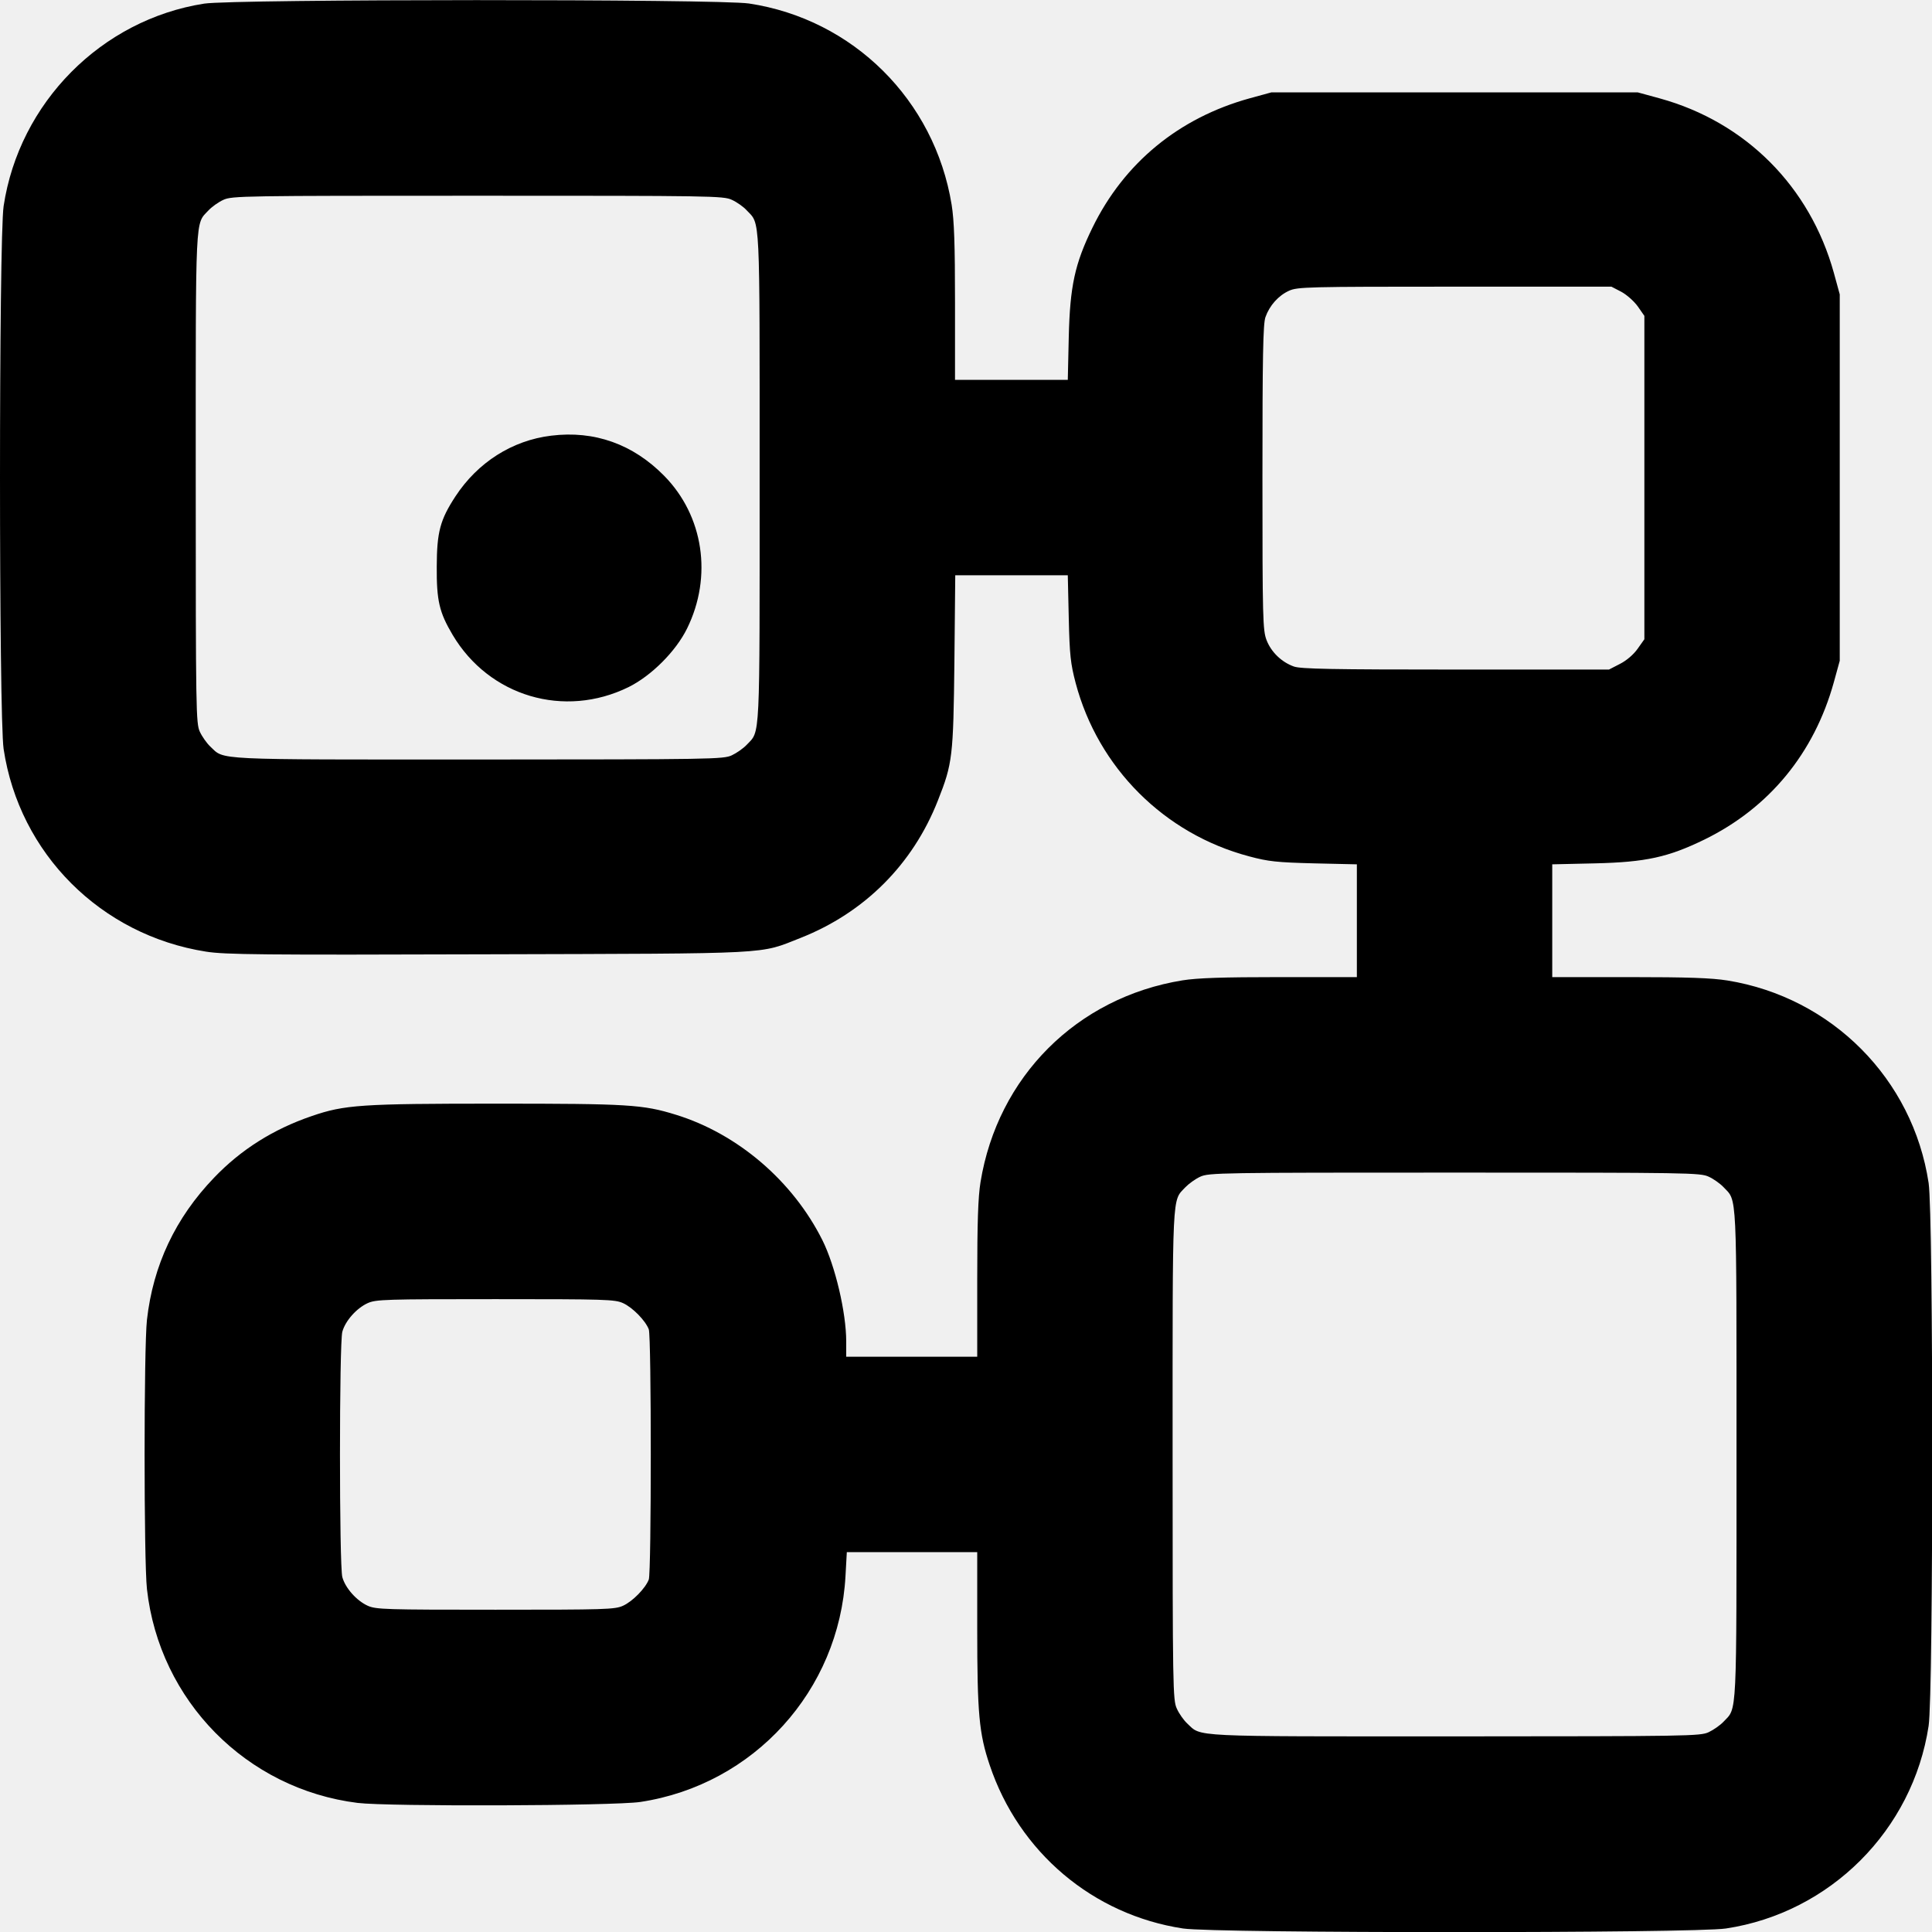
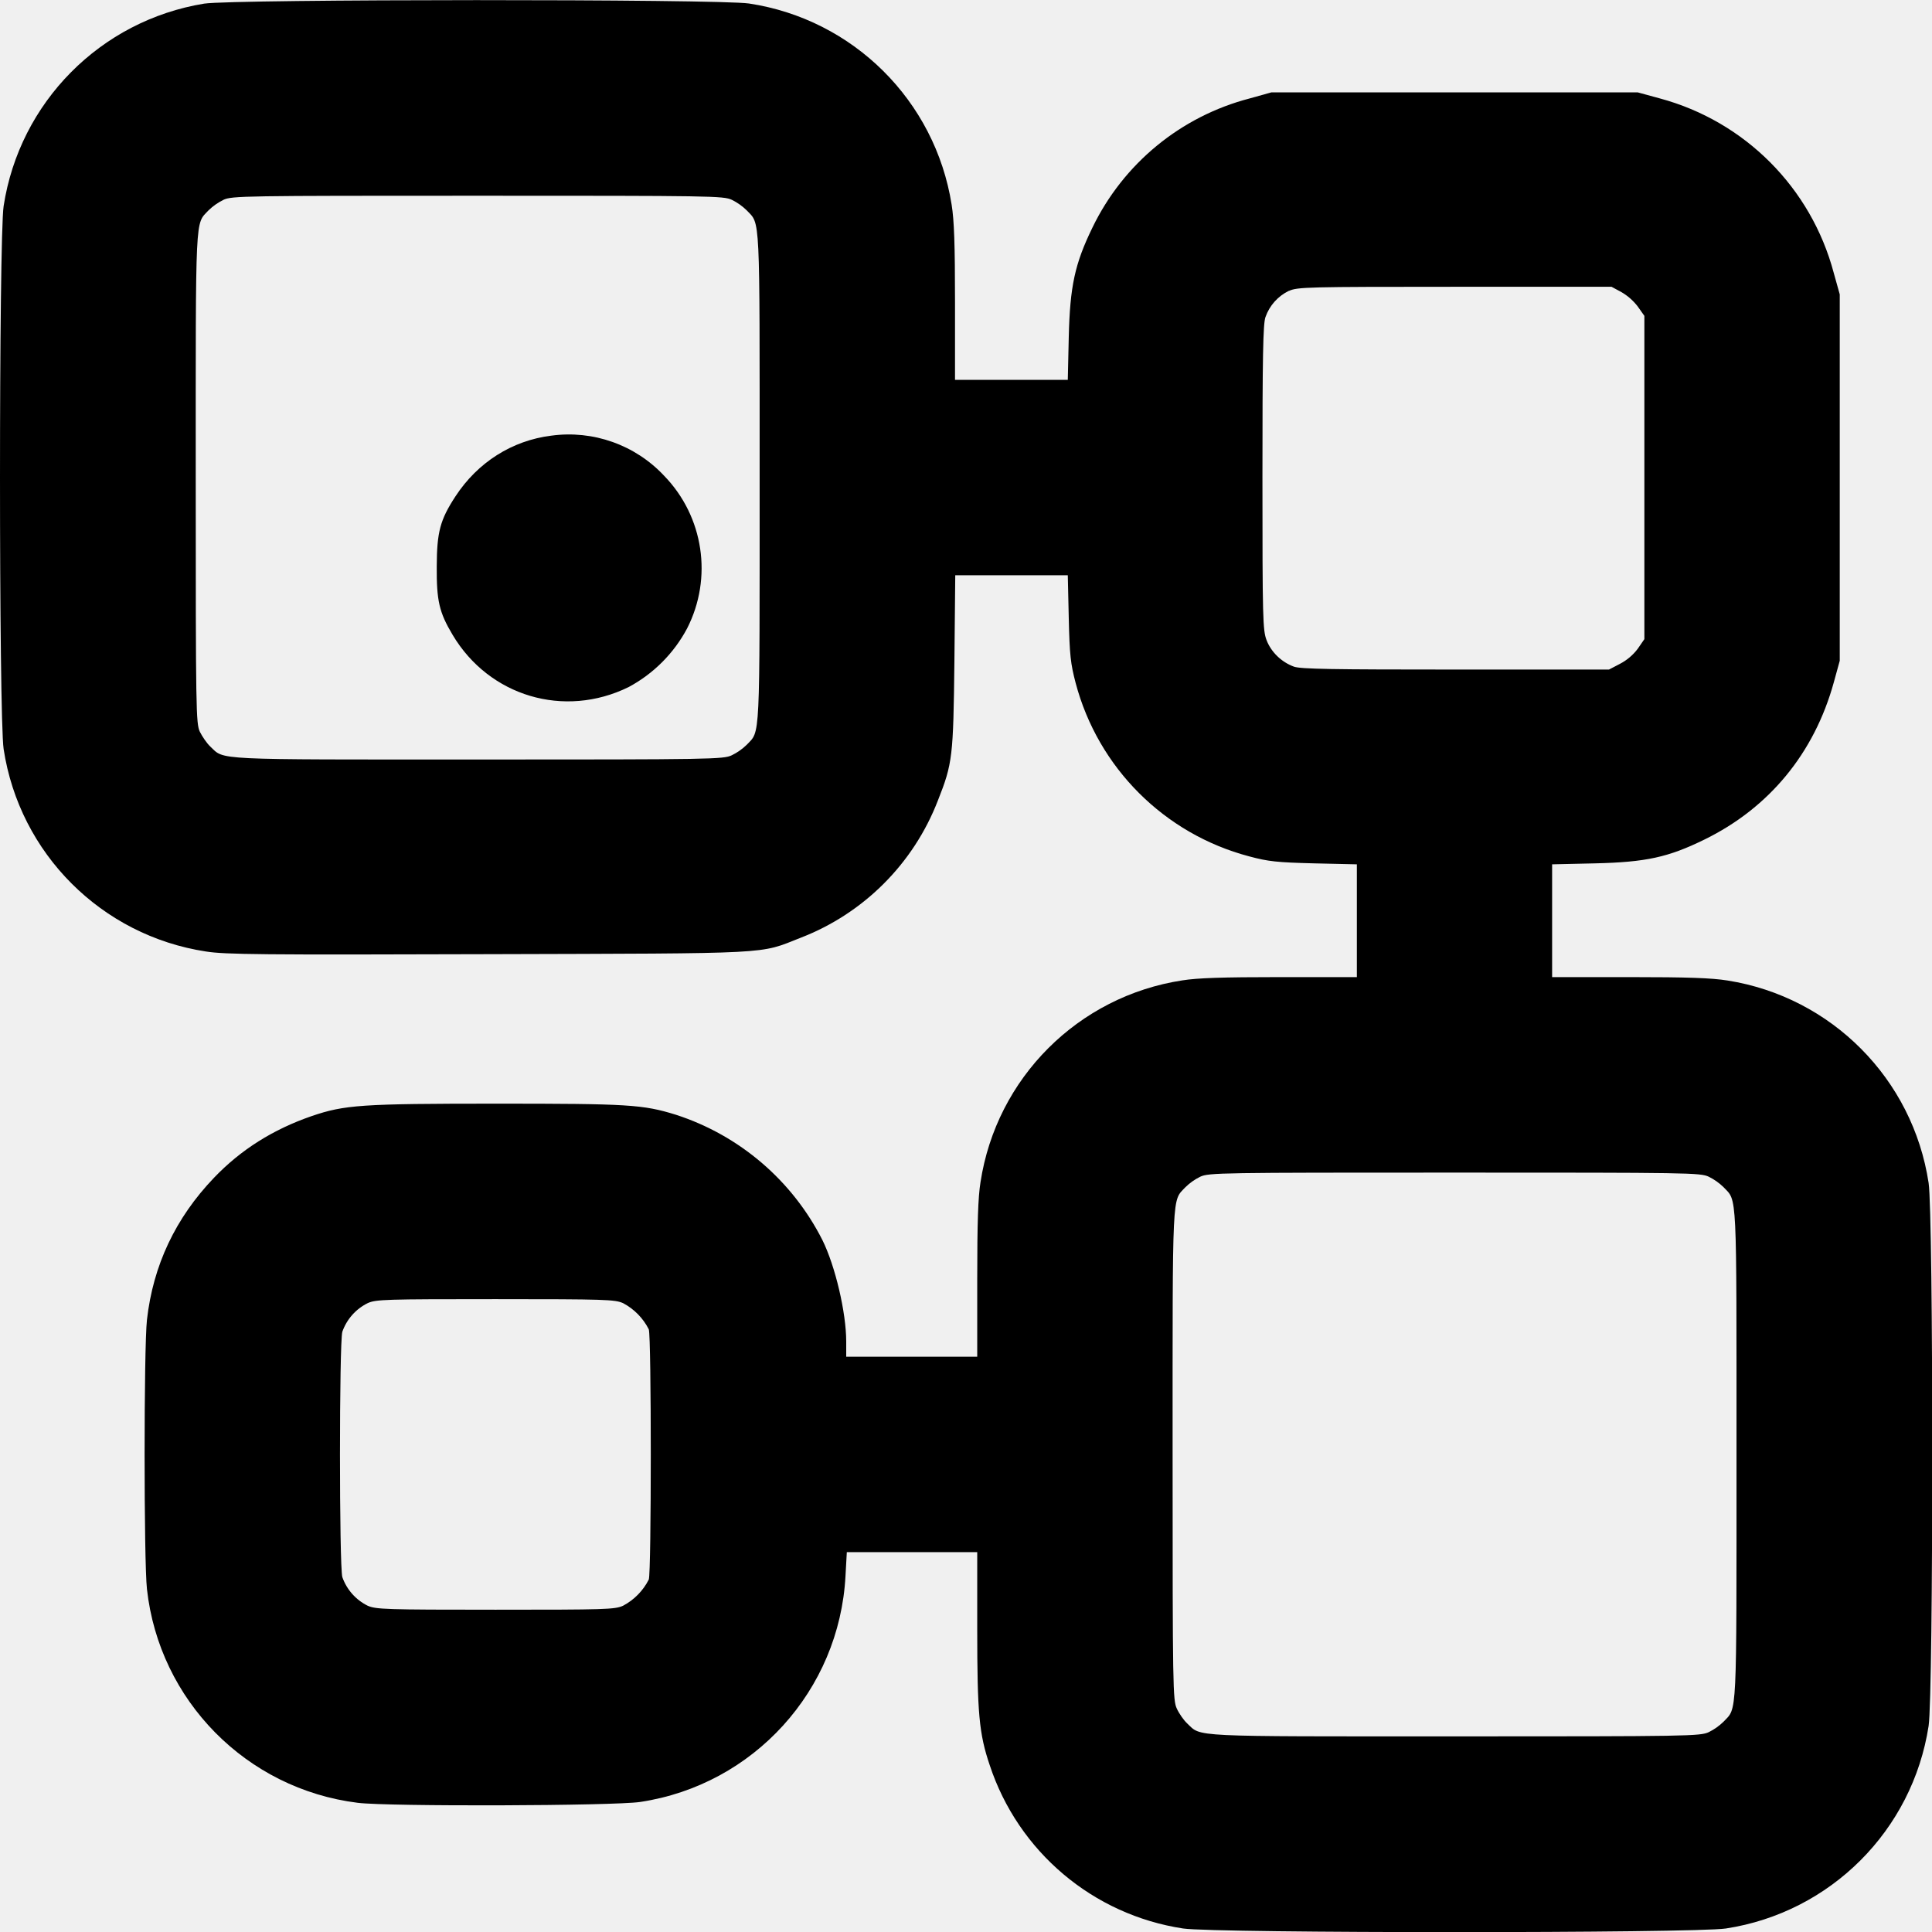
- <svg xmlns="http://www.w3.org/2000/svg" width="16" height="16" viewBox="0 0 16 16" fill="none">
-   <g clip-path="url(#clip0_8874_15273)">
-     <path fill-rule="evenodd" clip-rule="evenodd" d="M1.691 0.03C0.84 0.163 0.159 0.85 0.03 1.707C-0.01 1.973 -0.01 5.936 0.03 6.203C0.16 7.069 0.835 7.744 1.706 7.881C1.864 7.906 2.165 7.909 4.038 7.903C6.437 7.896 6.28 7.905 6.631 7.767C7.159 7.558 7.559 7.159 7.767 6.63C7.889 6.322 7.895 6.267 7.904 5.476L7.911 4.764H8.377H8.843L8.851 5.118C8.858 5.425 8.866 5.496 8.908 5.656C9.094 6.358 9.642 6.906 10.345 7.092C10.505 7.135 10.575 7.142 10.883 7.15L11.237 7.158V7.625V8.092L10.598 8.092C10.124 8.092 9.916 8.099 9.792 8.119C8.918 8.261 8.262 8.917 8.12 9.791C8.1 9.915 8.093 10.123 8.093 10.597L8.093 11.236H7.55H7.008V11.11C7.008 10.87 6.917 10.484 6.811 10.271C6.566 9.781 6.11 9.39 5.598 9.232C5.324 9.147 5.204 9.14 4.112 9.14C2.99 9.14 2.854 9.149 2.581 9.243C2.262 9.352 1.995 9.521 1.773 9.753C1.452 10.087 1.268 10.479 1.217 10.93C1.191 11.162 1.191 12.928 1.217 13.16C1.32 14.085 2.041 14.816 2.962 14.931C3.216 14.962 5.082 14.956 5.303 14.923C6.242 14.781 6.95 14.002 7.002 13.052L7.013 12.854H7.553H8.093L8.093 13.493C8.093 14.188 8.108 14.357 8.196 14.617C8.438 15.34 9.052 15.858 9.798 15.971C10.064 16.011 14.027 16.011 14.293 15.971C15.157 15.841 15.841 15.156 15.972 14.293C16.012 14.026 16.012 10.063 15.972 9.797C15.842 8.936 15.171 8.26 14.306 8.12C14.174 8.099 13.979 8.092 13.494 8.092L12.855 8.092V7.625V7.158L13.209 7.15C13.631 7.14 13.815 7.099 14.115 6.953C14.651 6.691 15.024 6.238 15.187 5.65L15.236 5.472V3.955V2.438L15.187 2.259C14.989 1.545 14.457 1.011 13.746 0.815L13.563 0.765H12.046H10.529L10.35 0.814C9.763 0.976 9.309 1.349 9.047 1.886C8.901 2.185 8.861 2.37 8.851 2.792L8.843 3.146H8.376H7.909L7.909 2.507C7.909 2.022 7.902 1.826 7.881 1.695C7.74 0.829 7.065 0.159 6.203 0.029C5.95 -0.009 1.937 -0.008 1.691 0.03ZM1.85 1.655C1.81 1.673 1.755 1.712 1.727 1.742C1.615 1.862 1.621 1.739 1.621 3.959C1.621 5.893 1.623 5.99 1.655 6.06C1.674 6.101 1.713 6.156 1.742 6.183C1.862 6.296 1.74 6.29 3.96 6.29C5.894 6.289 5.991 6.288 6.061 6.255C6.101 6.236 6.157 6.197 6.184 6.168C6.297 6.048 6.291 6.17 6.291 3.955C6.291 1.74 6.297 1.862 6.184 1.742C6.157 1.712 6.101 1.673 6.061 1.655C5.991 1.622 5.894 1.621 3.956 1.621C2.017 1.621 1.921 1.622 1.85 1.655ZM10.675 2.408C10.587 2.448 10.514 2.53 10.48 2.626C10.46 2.681 10.455 2.951 10.455 3.955C10.455 5.127 10.458 5.22 10.489 5.301C10.527 5.4 10.614 5.484 10.716 5.52C10.773 5.54 11.034 5.545 12.055 5.545H13.325L13.416 5.498C13.471 5.47 13.529 5.42 13.562 5.373L13.618 5.294V3.955V2.616L13.563 2.537C13.532 2.494 13.471 2.44 13.426 2.416L13.345 2.374L12.047 2.374C10.828 2.374 10.745 2.376 10.675 2.408ZM4.565 3.608C4.242 3.647 3.956 3.829 3.771 4.112C3.645 4.305 3.618 4.406 3.617 4.69C3.615 4.975 3.638 5.071 3.748 5.257C4.051 5.768 4.673 5.952 5.206 5.69C5.395 5.596 5.597 5.394 5.69 5.205C5.902 4.774 5.827 4.272 5.5 3.94C5.242 3.678 4.923 3.564 4.565 3.608ZM9.94 9.745C9.9 9.763 9.845 9.803 9.817 9.832C9.705 9.952 9.711 9.829 9.711 12.049C9.711 13.983 9.713 14.08 9.746 14.15C9.764 14.191 9.803 14.246 9.832 14.273C9.953 14.386 9.83 14.38 12.05 14.38C13.984 14.379 14.081 14.378 14.151 14.345C14.191 14.326 14.247 14.287 14.274 14.258C14.387 14.138 14.381 14.26 14.381 12.045C14.381 9.83 14.387 9.952 14.274 9.832C14.247 9.803 14.191 9.763 14.151 9.745C14.081 9.712 13.985 9.711 12.046 9.711C10.107 9.711 10.011 9.712 9.94 9.745ZM3.045 10.792C2.953 10.834 2.86 10.938 2.835 11.029C2.809 11.123 2.809 12.966 2.835 13.061C2.86 13.152 2.953 13.256 3.045 13.298C3.114 13.329 3.191 13.331 4.103 13.331C5.015 13.331 5.092 13.329 5.16 13.298C5.239 13.262 5.345 13.154 5.373 13.081C5.395 13.021 5.395 11.069 5.373 11.009C5.345 10.936 5.239 10.828 5.16 10.792C5.092 10.761 5.015 10.759 4.103 10.759C3.191 10.759 3.114 10.761 3.045 10.792Z" fill="currentColor" />
+ <svg xmlns="http://www.w3.org/2000/svg" width="16" height="16" fill="none">
+   <g clip-path="url(#a)">
+     <path fill="currentColor" fill-rule="evenodd" d="M1.691.03A2.007 2.007 0 0 0 .03 1.707c-.04.266-.04 4.23 0 4.496A2 2 0 0 0 1.706 7.88c.158.025.46.028 2.332.022 2.399-.007 2.242.002 2.593-.136A1.985 1.985 0 0 0 7.767 6.63c.122-.308.128-.363.137-1.154l.007-.712h.932l.008.354c.007.307.015.378.057.538a2.02 2.02 0 0 0 1.437 1.436c.16.043.23.05.538.058l.354.008v.934h-.64c-.473 0-.681.007-.805.027A1.995 1.995 0 0 0 8.12 9.791c-.02.124-.027.332-.027.806v.639H7.008v-.126c0-.24-.091-.626-.197-.84a2.078 2.078 0 0 0-1.213-1.038c-.274-.085-.394-.092-1.486-.092-1.122 0-1.258.01-1.531.103-.319.11-.586.278-.808.51-.32.334-.505.726-.556 1.177-.026.232-.026 1.998 0 2.23a2.005 2.005 0 0 0 1.745 1.77c.254.032 2.12.026 2.34-.007a2 2 0 0 0 1.7-1.871l.011-.198h1.08v.639c0 .695.015.864.103 1.124a2.003 2.003 0 0 0 1.602 1.354c.266.04 4.23.04 4.495 0a2.006 2.006 0 0 0 1.679-1.678c.04-.267.04-4.23 0-4.496a2.001 2.001 0 0 0-1.666-1.677c-.132-.021-.327-.028-.812-.028h-.64v-.934l.355-.008c.422-.01.606-.05.906-.197.536-.262.91-.715 1.072-1.303l.049-.178V2.438l-.05-.179a2.038 2.038 0 0 0-1.44-1.444l-.183-.05h-3.034l-.179.05a2.007 2.007 0 0 0-1.303 1.07c-.146.3-.186.485-.196.907l-.008.354h-.934v-.64c0-.484-.007-.68-.028-.811A2.001 2.001 0 0 0 6.203.029C5.95-.009 1.937-.008 1.691.03Zm.16 1.625a.474.474 0 0 0-.124.087c-.112.12-.106-.003-.106 2.217 0 1.934.002 2.03.034 2.101.02.04.058.096.087.123.12.113-.002.107 2.218.107 1.934 0 2.03-.002 2.1-.035a.474.474 0 0 0 .124-.087c.113-.12.107.002.107-2.213s.006-2.093-.107-2.213a.474.474 0 0 0-.123-.087c-.07-.033-.167-.034-2.105-.034-1.94 0-2.035.001-2.106.034Zm8.824.753a.382.382 0 0 0-.195.218c-.02.055-.025.325-.025 1.329 0 1.172.003 1.265.034 1.346.038.1.125.183.227.22.057.02.318.024 1.34.024h1.269l.09-.047a.438.438 0 0 0 .148-.125l.055-.08V2.616l-.055-.078a.463.463 0 0 0-.137-.12l-.08-.043h-1.299c-1.22 0-1.302.002-1.372.034Zm-6.11 1.2c-.323.04-.609.22-.794.504-.126.193-.153.294-.154.578-.002.285.02.381.131.567.303.51.925.695 1.458.433a1.18 1.18 0 0 0 .484-.485A1.098 1.098 0 0 0 5.5 3.94a1.08 1.08 0 0 0-.935-.332ZM9.94 9.745a.474.474 0 0 0-.123.087c-.112.12-.106-.003-.106 2.217 0 1.934.002 2.031.035 2.101.018.04.057.096.086.123.12.113-.002.107 2.218.107 1.934 0 2.03-.002 2.101-.035a.473.473 0 0 0 .123-.087c.113-.12.107.002.107-2.213s.006-2.093-.107-2.213a.474.474 0 0 0-.123-.087c-.07-.033-.166-.034-2.105-.034-1.94 0-2.035.001-2.106.034Zm-6.895 1.047a.42.42 0 0 0-.21.237c-.026.094-.026 1.938 0 2.032a.42.42 0 0 0 .21.237c.069.03.146.033 1.058.033s.989-.002 1.057-.033a.502.502 0 0 0 .213-.217c.022-.06.022-2.012 0-2.072a.502.502 0 0 0-.213-.217c-.068-.03-.145-.033-1.057-.033-.912 0-.99.002-1.058.033Z" clip-rule="evenodd" />
  </g>
  <defs>
-     <clipPath id="clip0_8874_15273">
-       <rect width="16" height="16" fill="white" />
+     <clipPath id="a">
+       <path fill="#fff" d="M0 0h16v16H0z" />
    </clipPath>
  </defs>
</svg>
